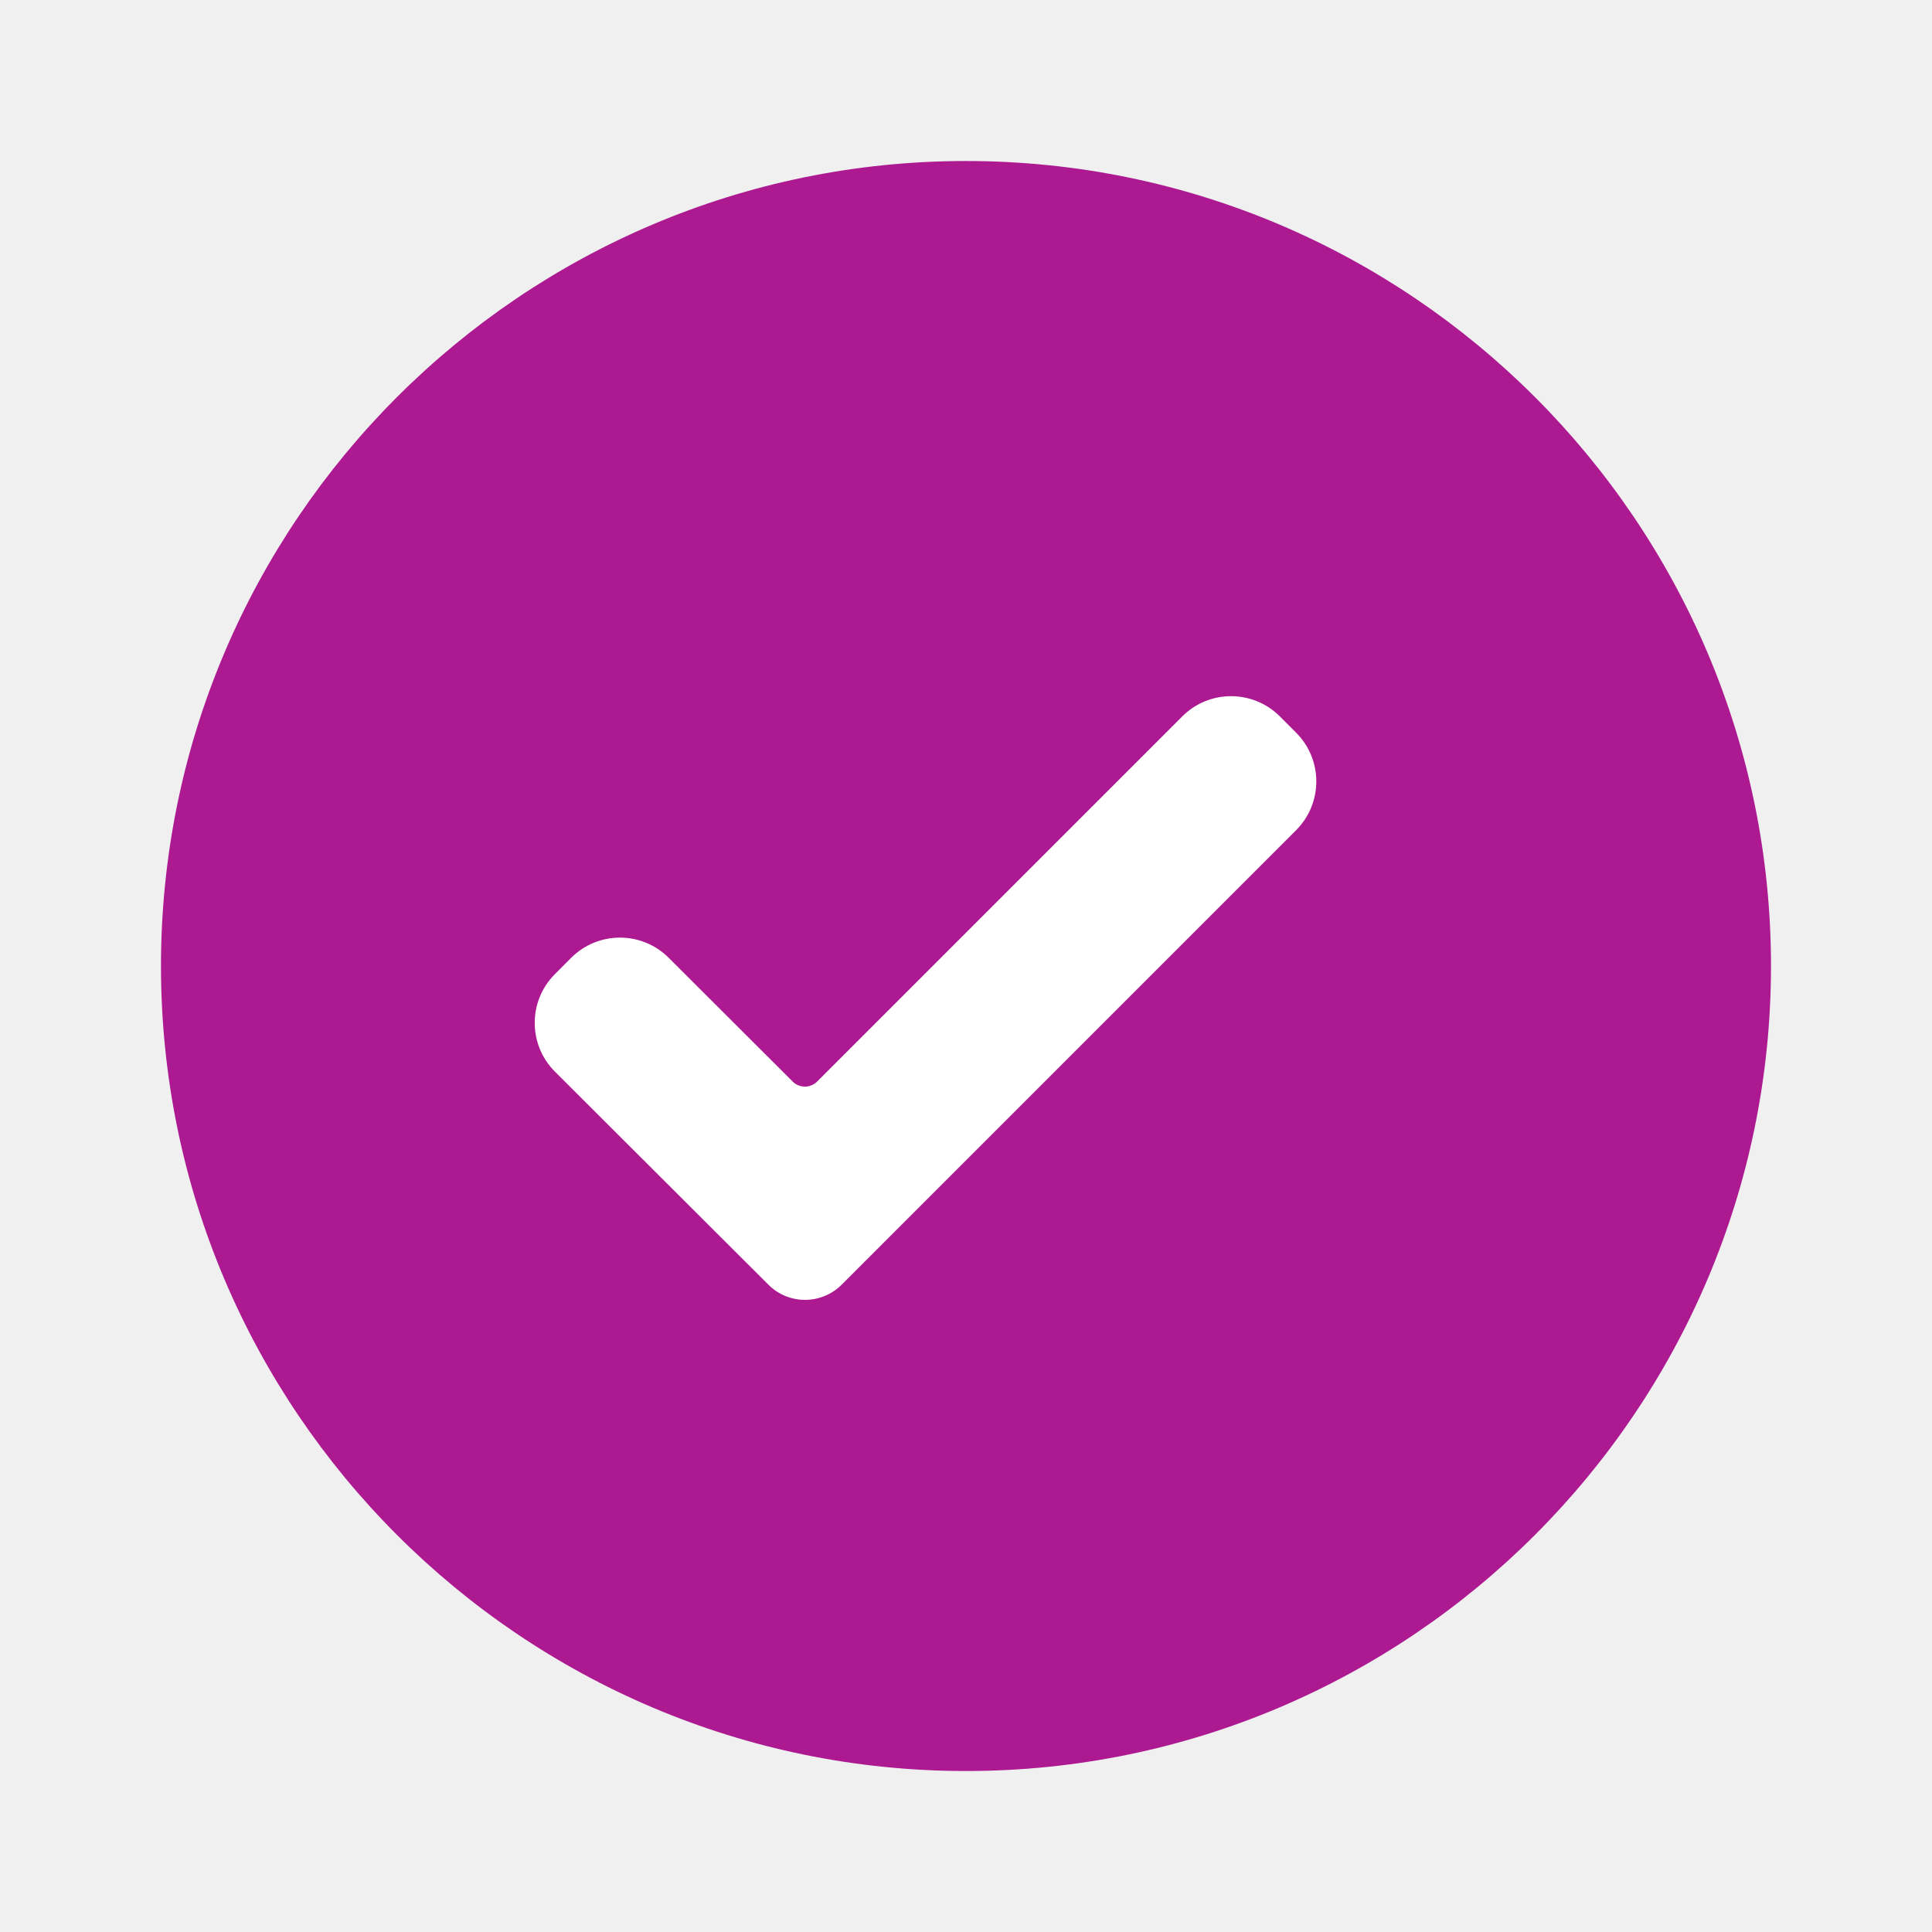
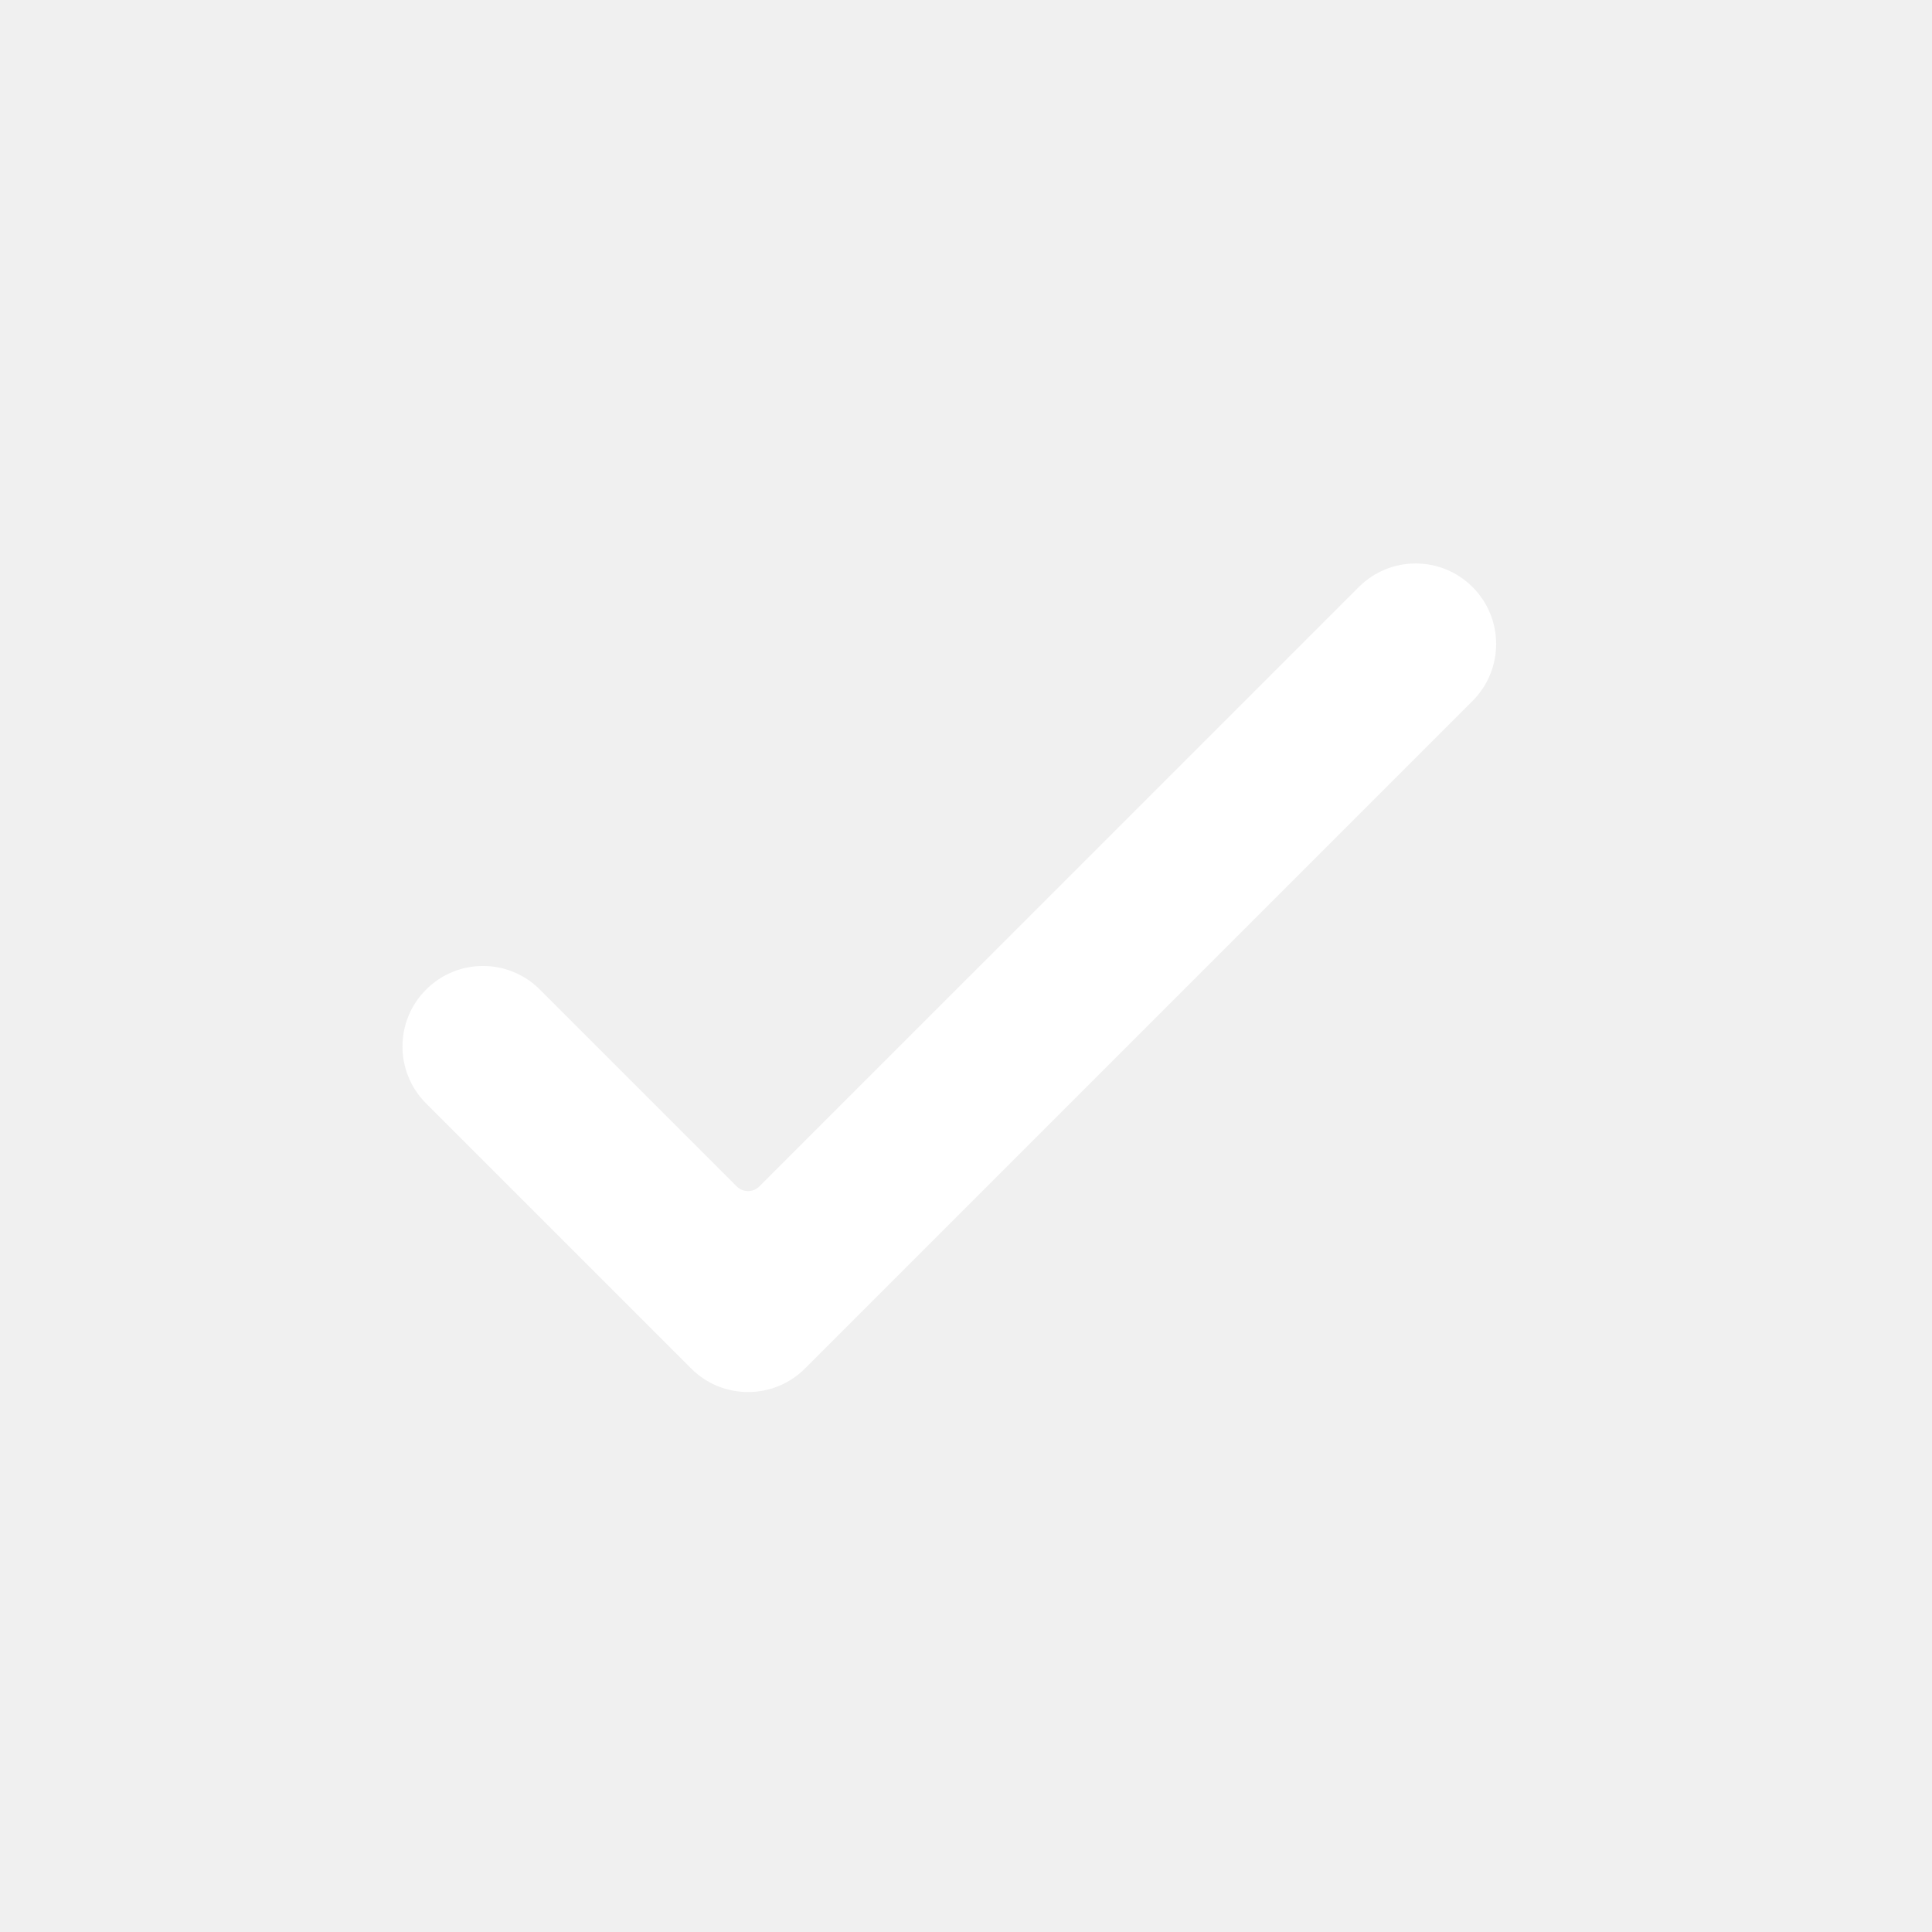
- <svg xmlns="http://www.w3.org/2000/svg" width="56" height="56" viewBox="0 0 56 56" fill="none">
-   <circle cx="28" cy="28" r="21" fill="white" />
-   <path d="M27.999 4.667C15.133 4.667 4.666 15.134 4.666 28C4.666 40.866 15.133 51.334 27.999 51.334C40.865 51.334 51.333 40.866 51.333 28C51.333 15.134 40.865 4.667 27.999 4.667ZM24.395 37.238C23.809 37.823 22.86 37.824 22.274 37.239L16.087 31.064C15.305 30.285 15.303 29.019 16.083 28.237L16.553 27.765C17.333 26.983 18.6 26.981 19.382 27.762L22.977 31.35C23.172 31.545 23.488 31.545 23.684 31.35L34.269 20.765C35.05 19.984 36.316 19.984 37.097 20.765L37.568 21.236C38.349 22.017 38.349 23.283 37.568 24.064L24.395 37.238Z" fill="#AC1991" />
+ <svg xmlns="http://www.w3.org/2000/svg" width="24" height="24" viewBox="0 0 24 24" fill="none">
+   <path d="M9.434 14.737C9.356 14.816 9.23 14.816 9.151 14.737L6.707 12.293C6.316 11.902 5.683 11.902 5.293 12.293C4.902 12.683 4.902 13.316 5.293 13.707L8.586 17C8.976 17.39 9.609 17.39 10 17L18.293 8.707C18.683 8.316 18.683 7.683 18.293 7.293C17.902 6.902 17.269 6.902 16.879 7.293L9.434 14.737Z" fill="white" />
</svg>
